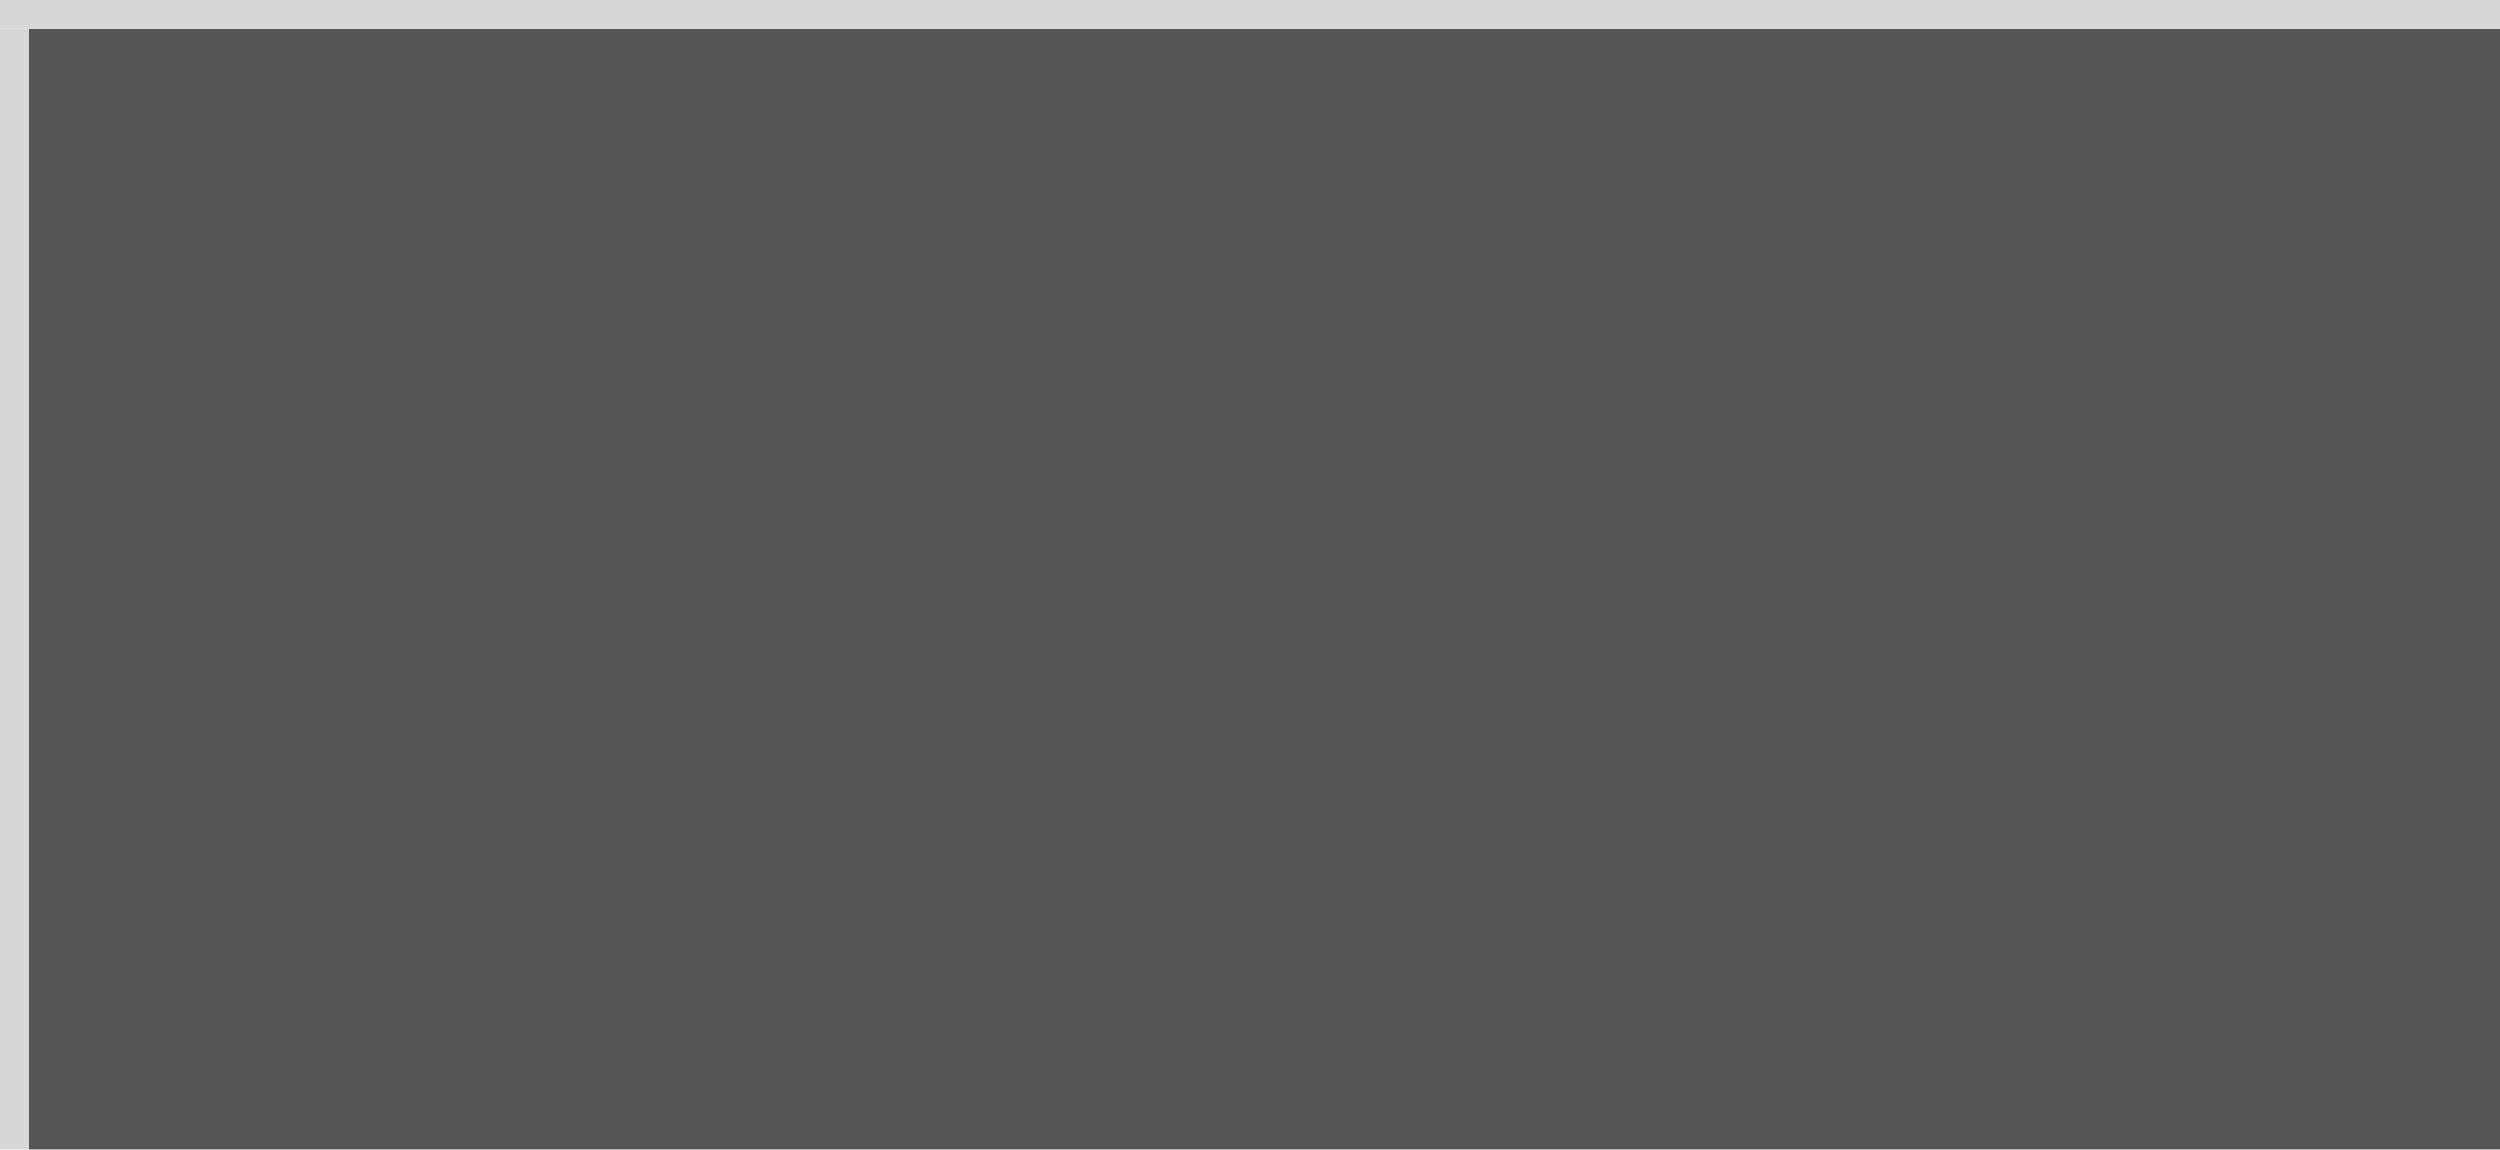
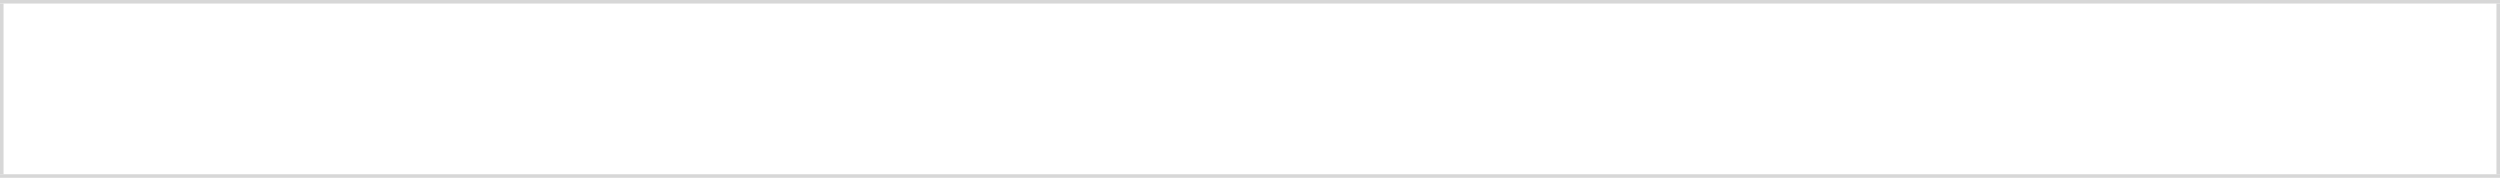
- <svg xmlns="http://www.w3.org/2000/svg" version="1.1" width="87px" height="40px" viewBox="137 0 87 40">
-   <path d="M 1 1  L 87 1  L 87 40  L 1 40  L 1 1  Z " fill-rule="nonzero" fill="rgba(85, 85, 85, 1)" stroke="none" transform="matrix(1 0 0 1 137 0 )" class="fill" />
-   <path d="M 0.5 1  L 0.5 40  " stroke-width="1" stroke-dasharray="0" stroke="rgba(215, 215, 215, 1)" fill="none" transform="matrix(1 0 0 1 137 0 )" class="stroke" />
-   <path d="M 0 0.5  L 87 0.5  " stroke-width="1" stroke-dasharray="0" stroke="rgba(215, 215, 215, 1)" fill="none" transform="matrix(1 0 0 1 137 0 )" class="stroke" />
+ <svg xmlns="http://www.w3.org/2000/svg" version="1.1" width="703px" height="50px" viewBox="143 548 703 50">
+   <path d="M 1 1  L 702 1  L 702 49  L 1 49  L 1 1  Z " fill-rule="nonzero" fill="rgba(255, 255, 255, 1)" stroke="none" transform="matrix(1 0 0 1 143 548 )" class="fill" />
+   <path d="M 0.5 1  L 0.5 49  " stroke-width="1" stroke-dasharray="0" stroke="rgba(215, 215, 215, 1)" fill="none" transform="matrix(1 0 0 1 143 548 )" class="stroke" />
+   <path d="M 0 0.5  L 703 0.5  " stroke-width="1" stroke-dasharray="0" stroke="rgba(215, 215, 215, 1)" fill="none" transform="matrix(1 0 0 1 143 548 )" class="stroke" />
+   <path d="M 702.5 1  L 702.5 49  " stroke-width="1" stroke-dasharray="0" stroke="rgba(215, 215, 215, 1)" fill="none" transform="matrix(1 0 0 1 143 548 )" class="stroke" />
+   <path d="M 0 49.5  L 703 49.5  " stroke-width="1" stroke-dasharray="0" stroke="rgba(215, 215, 215, 1)" fill="none" transform="matrix(1 0 0 1 143 548 )" class="stroke" />
</svg>
